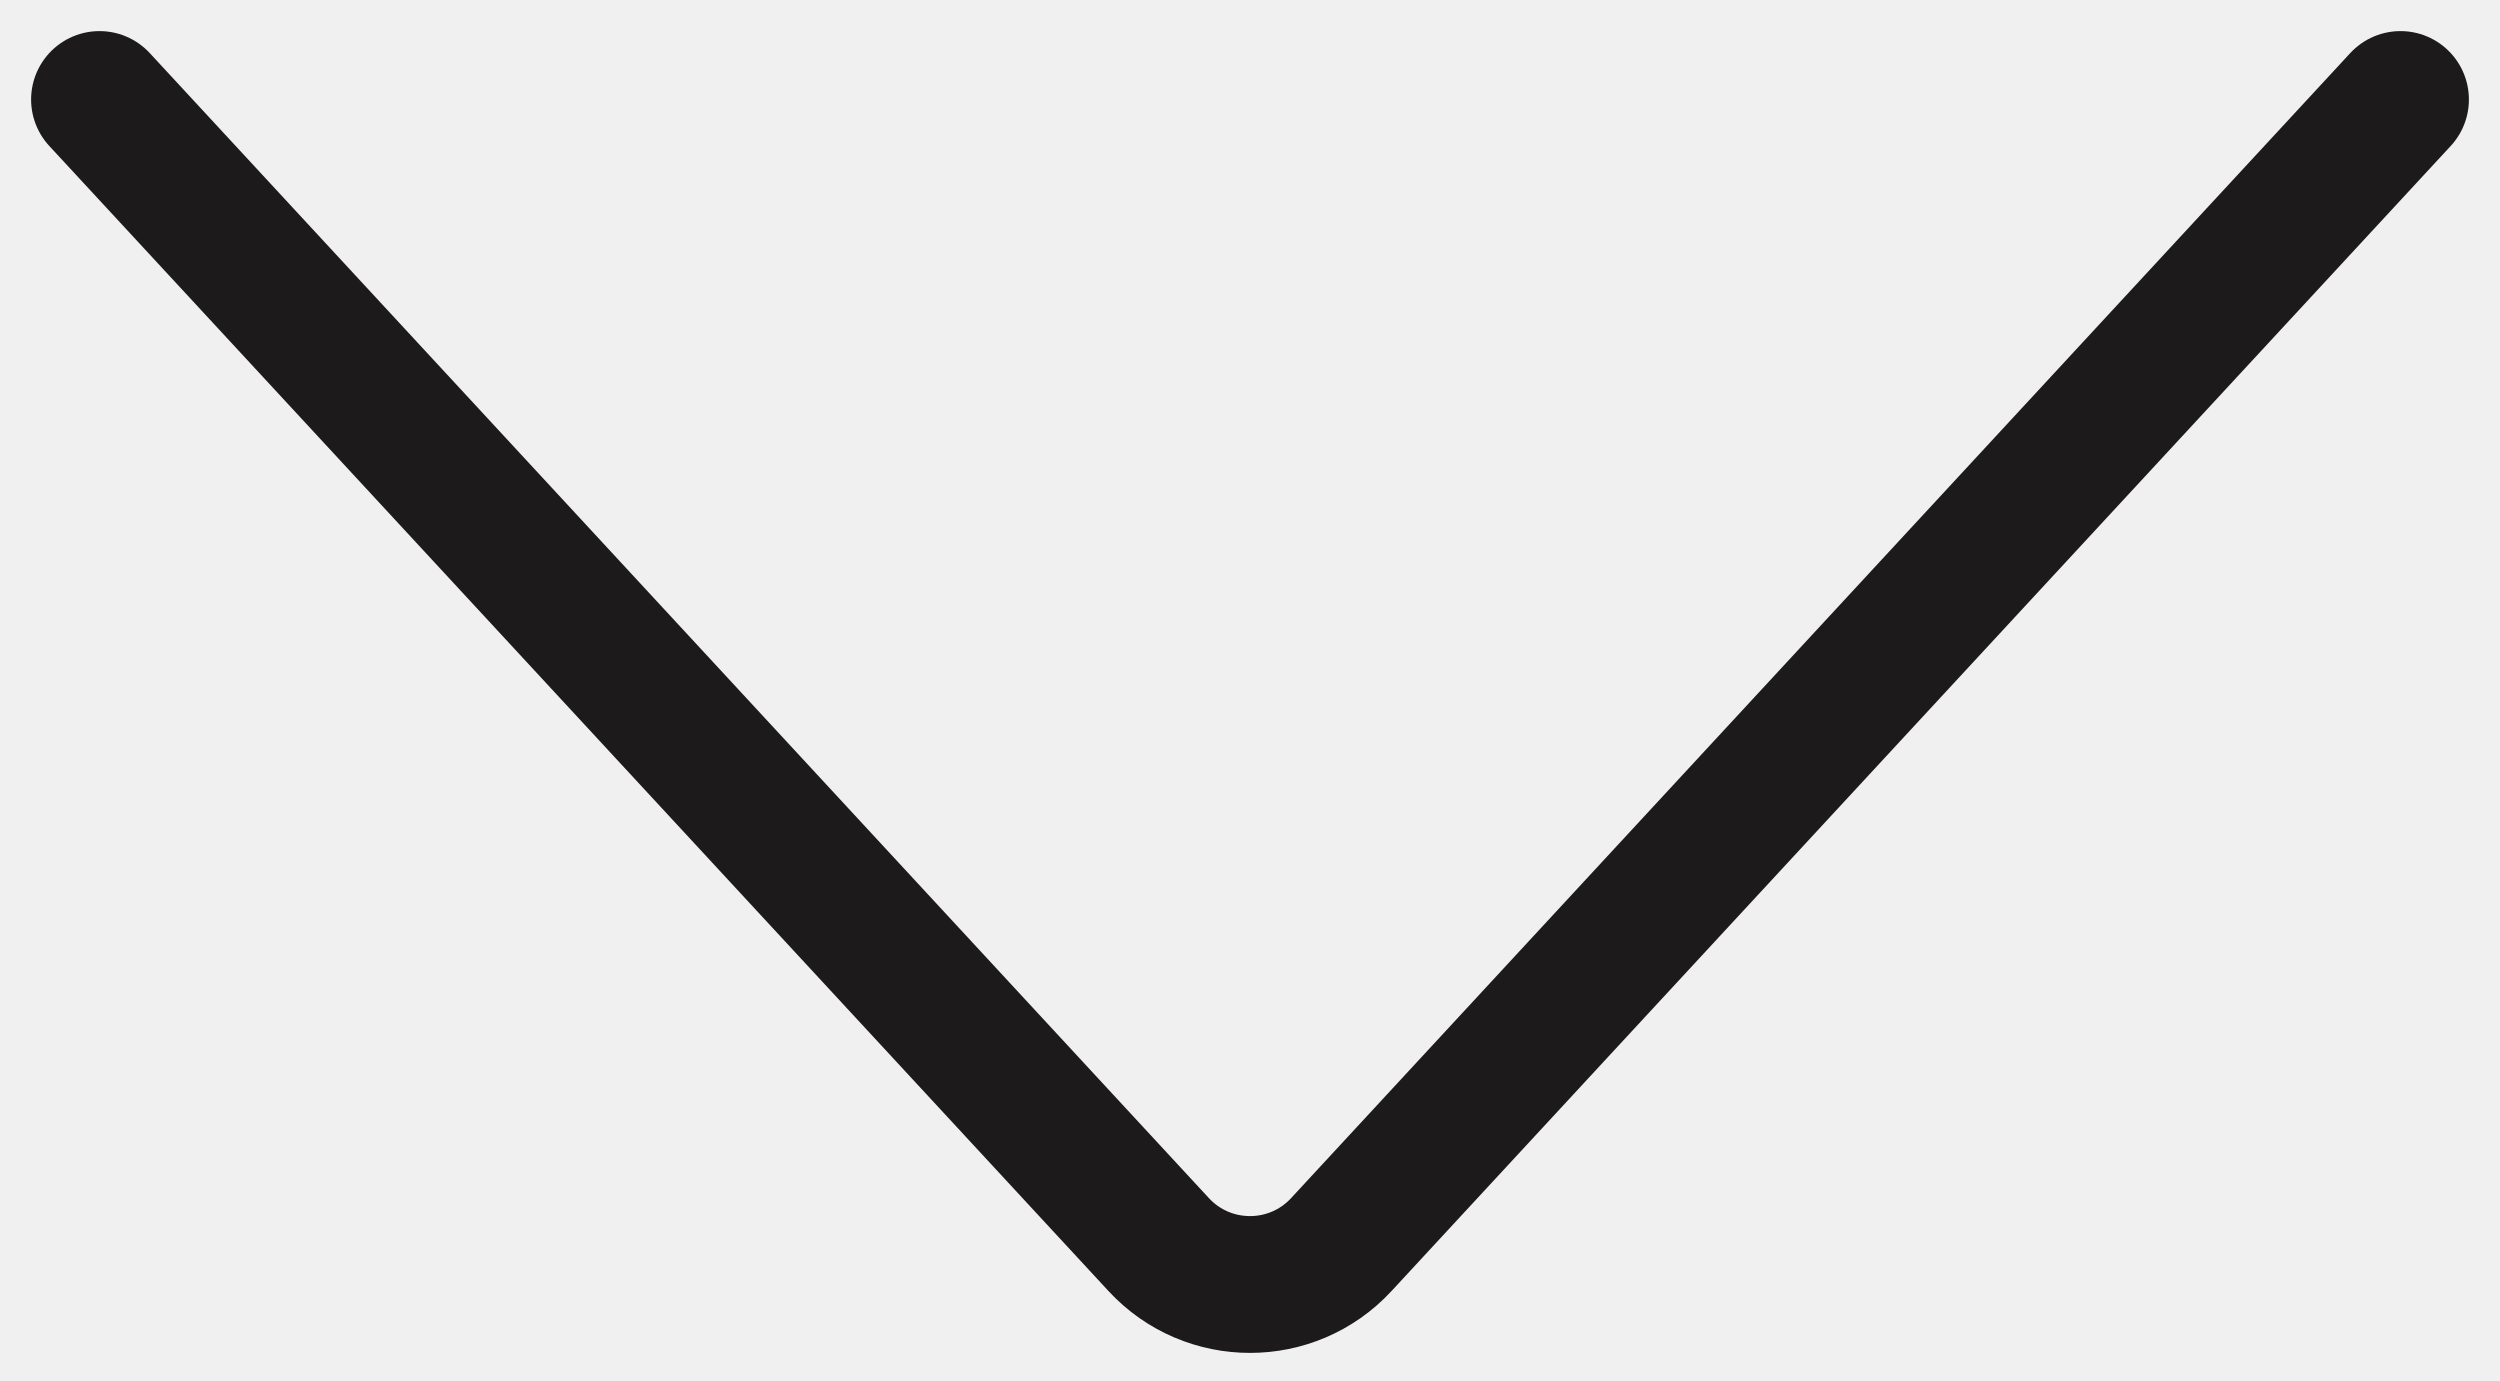
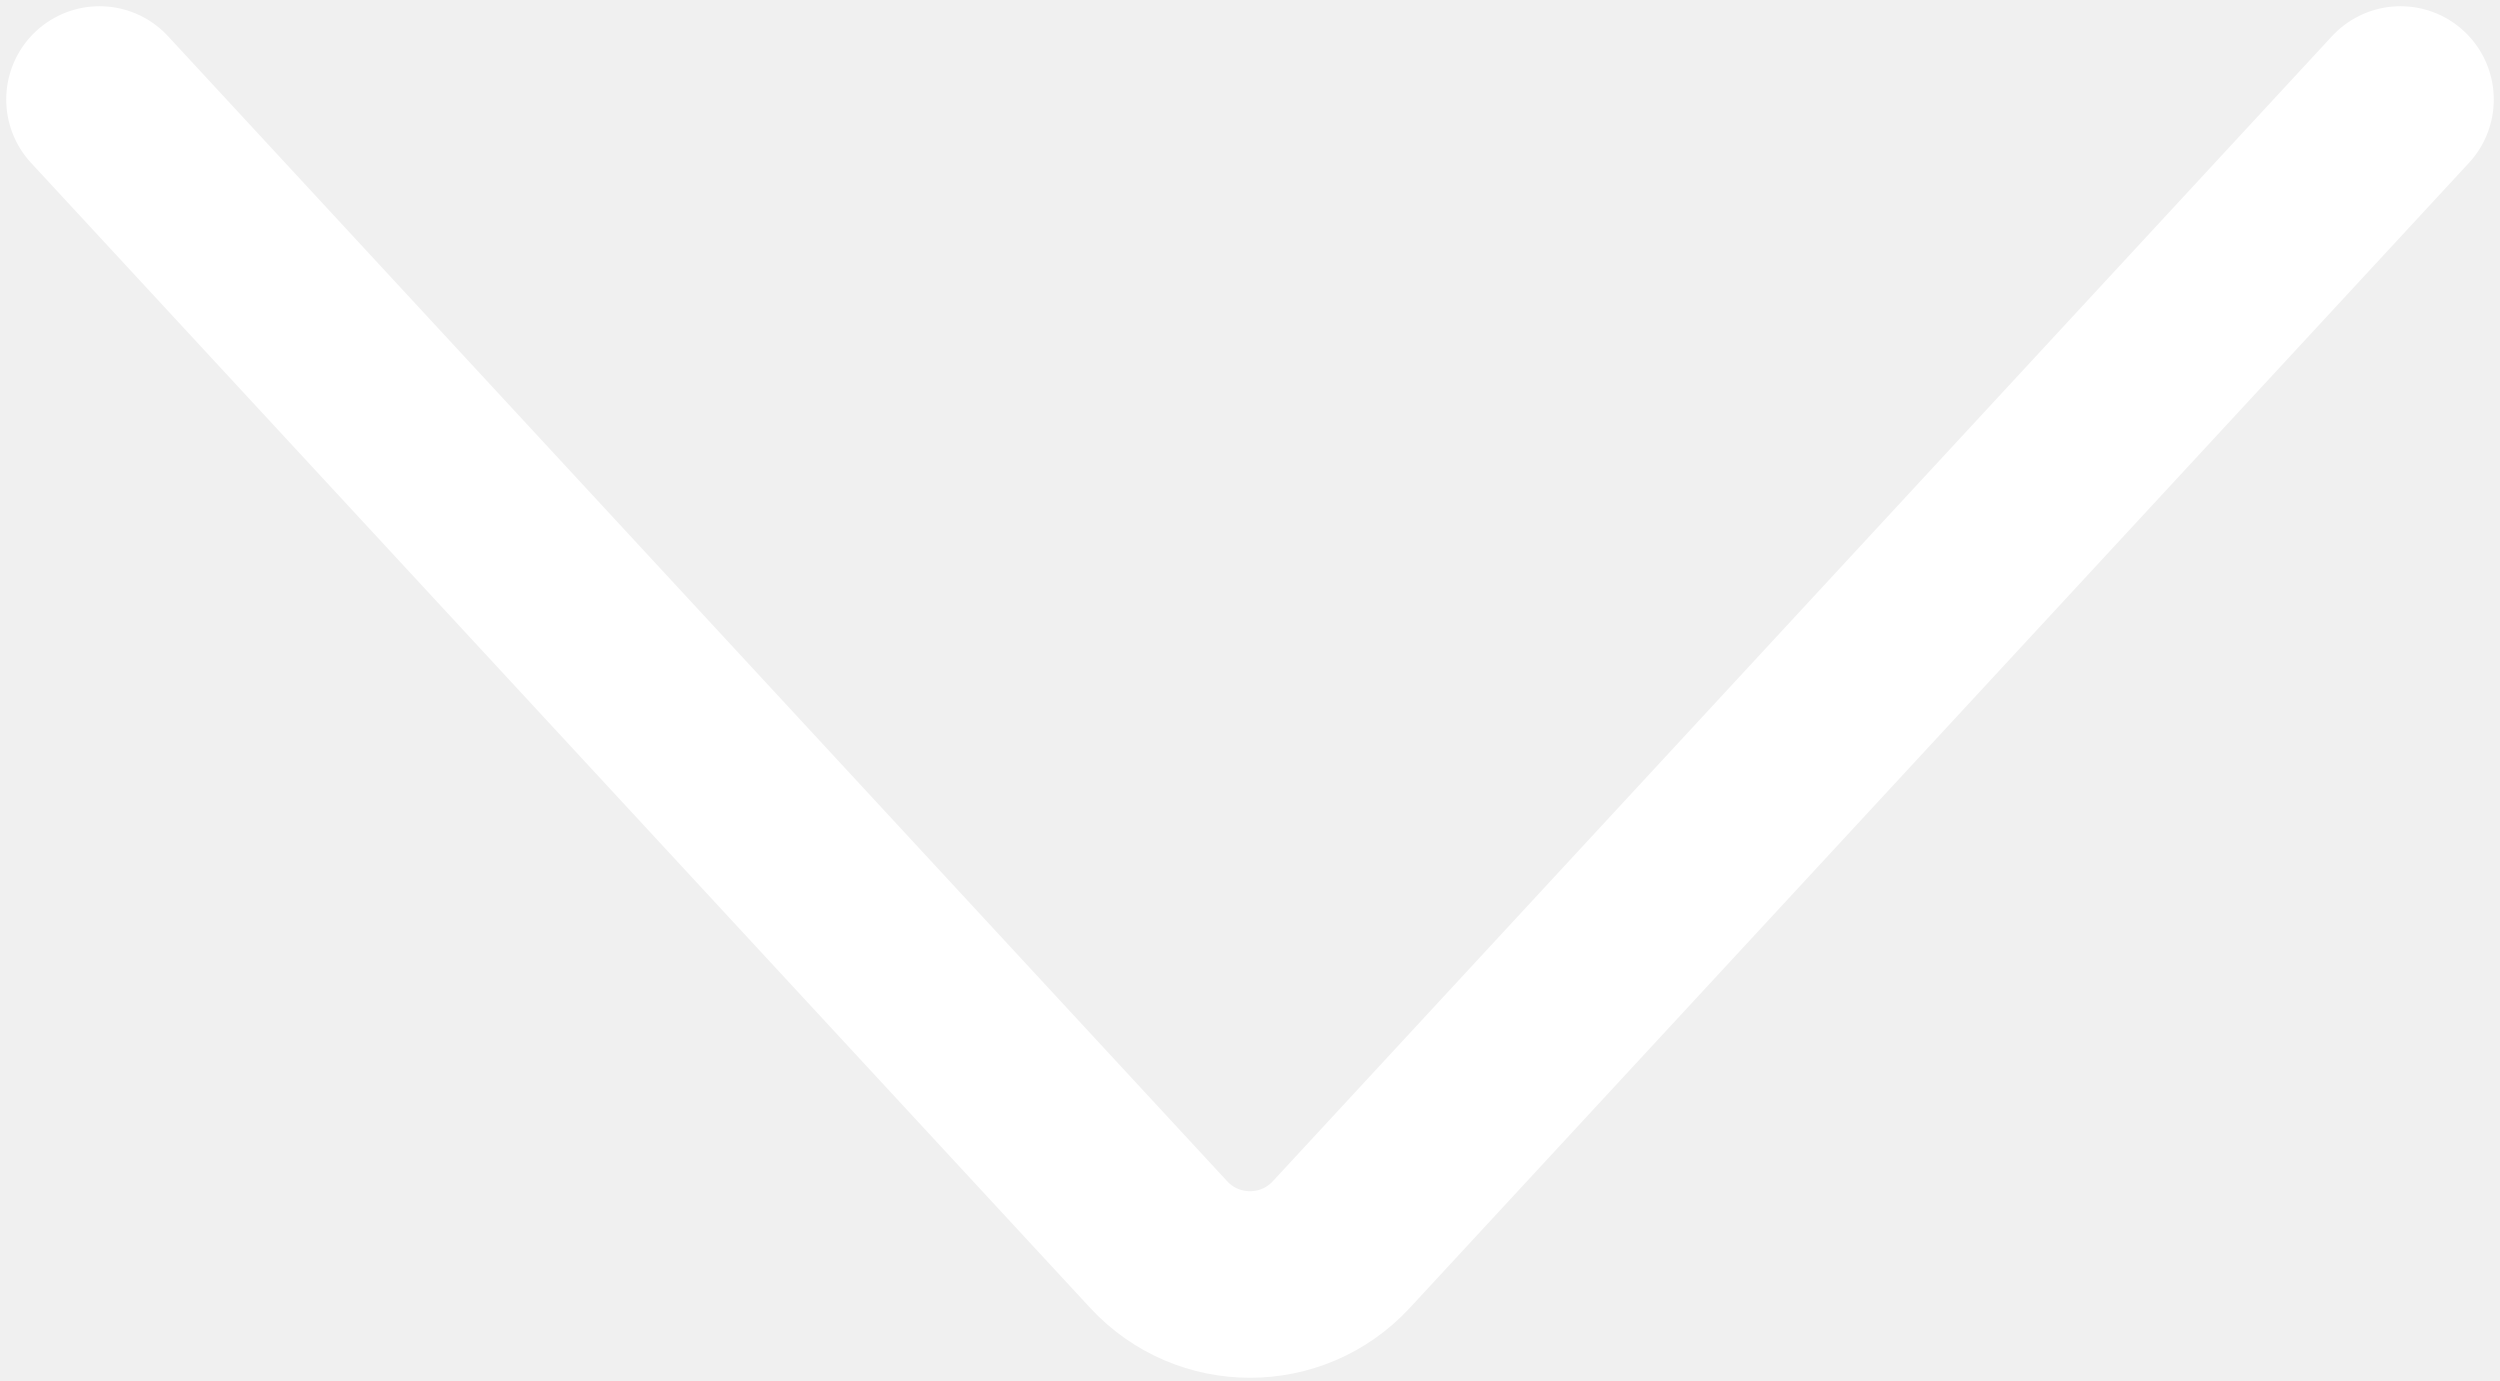
<svg xmlns="http://www.w3.org/2000/svg" width="201" height="111" viewBox="0 0 201 111" fill="none">
-   <path d="M193 8L107.841 100.064C103.883 104.343 97.118 104.343 93.159 100.064L8 8" stroke="#1C1A1A" stroke-width="11" stroke-linecap="round" />
+   <path d="M193 8L107.841 100.064C103.883 104.343 97.118 104.343 93.159 100.064L8 8" stroke="#ffffff" stroke-width="15" stroke-linecap="round" />
</svg>
